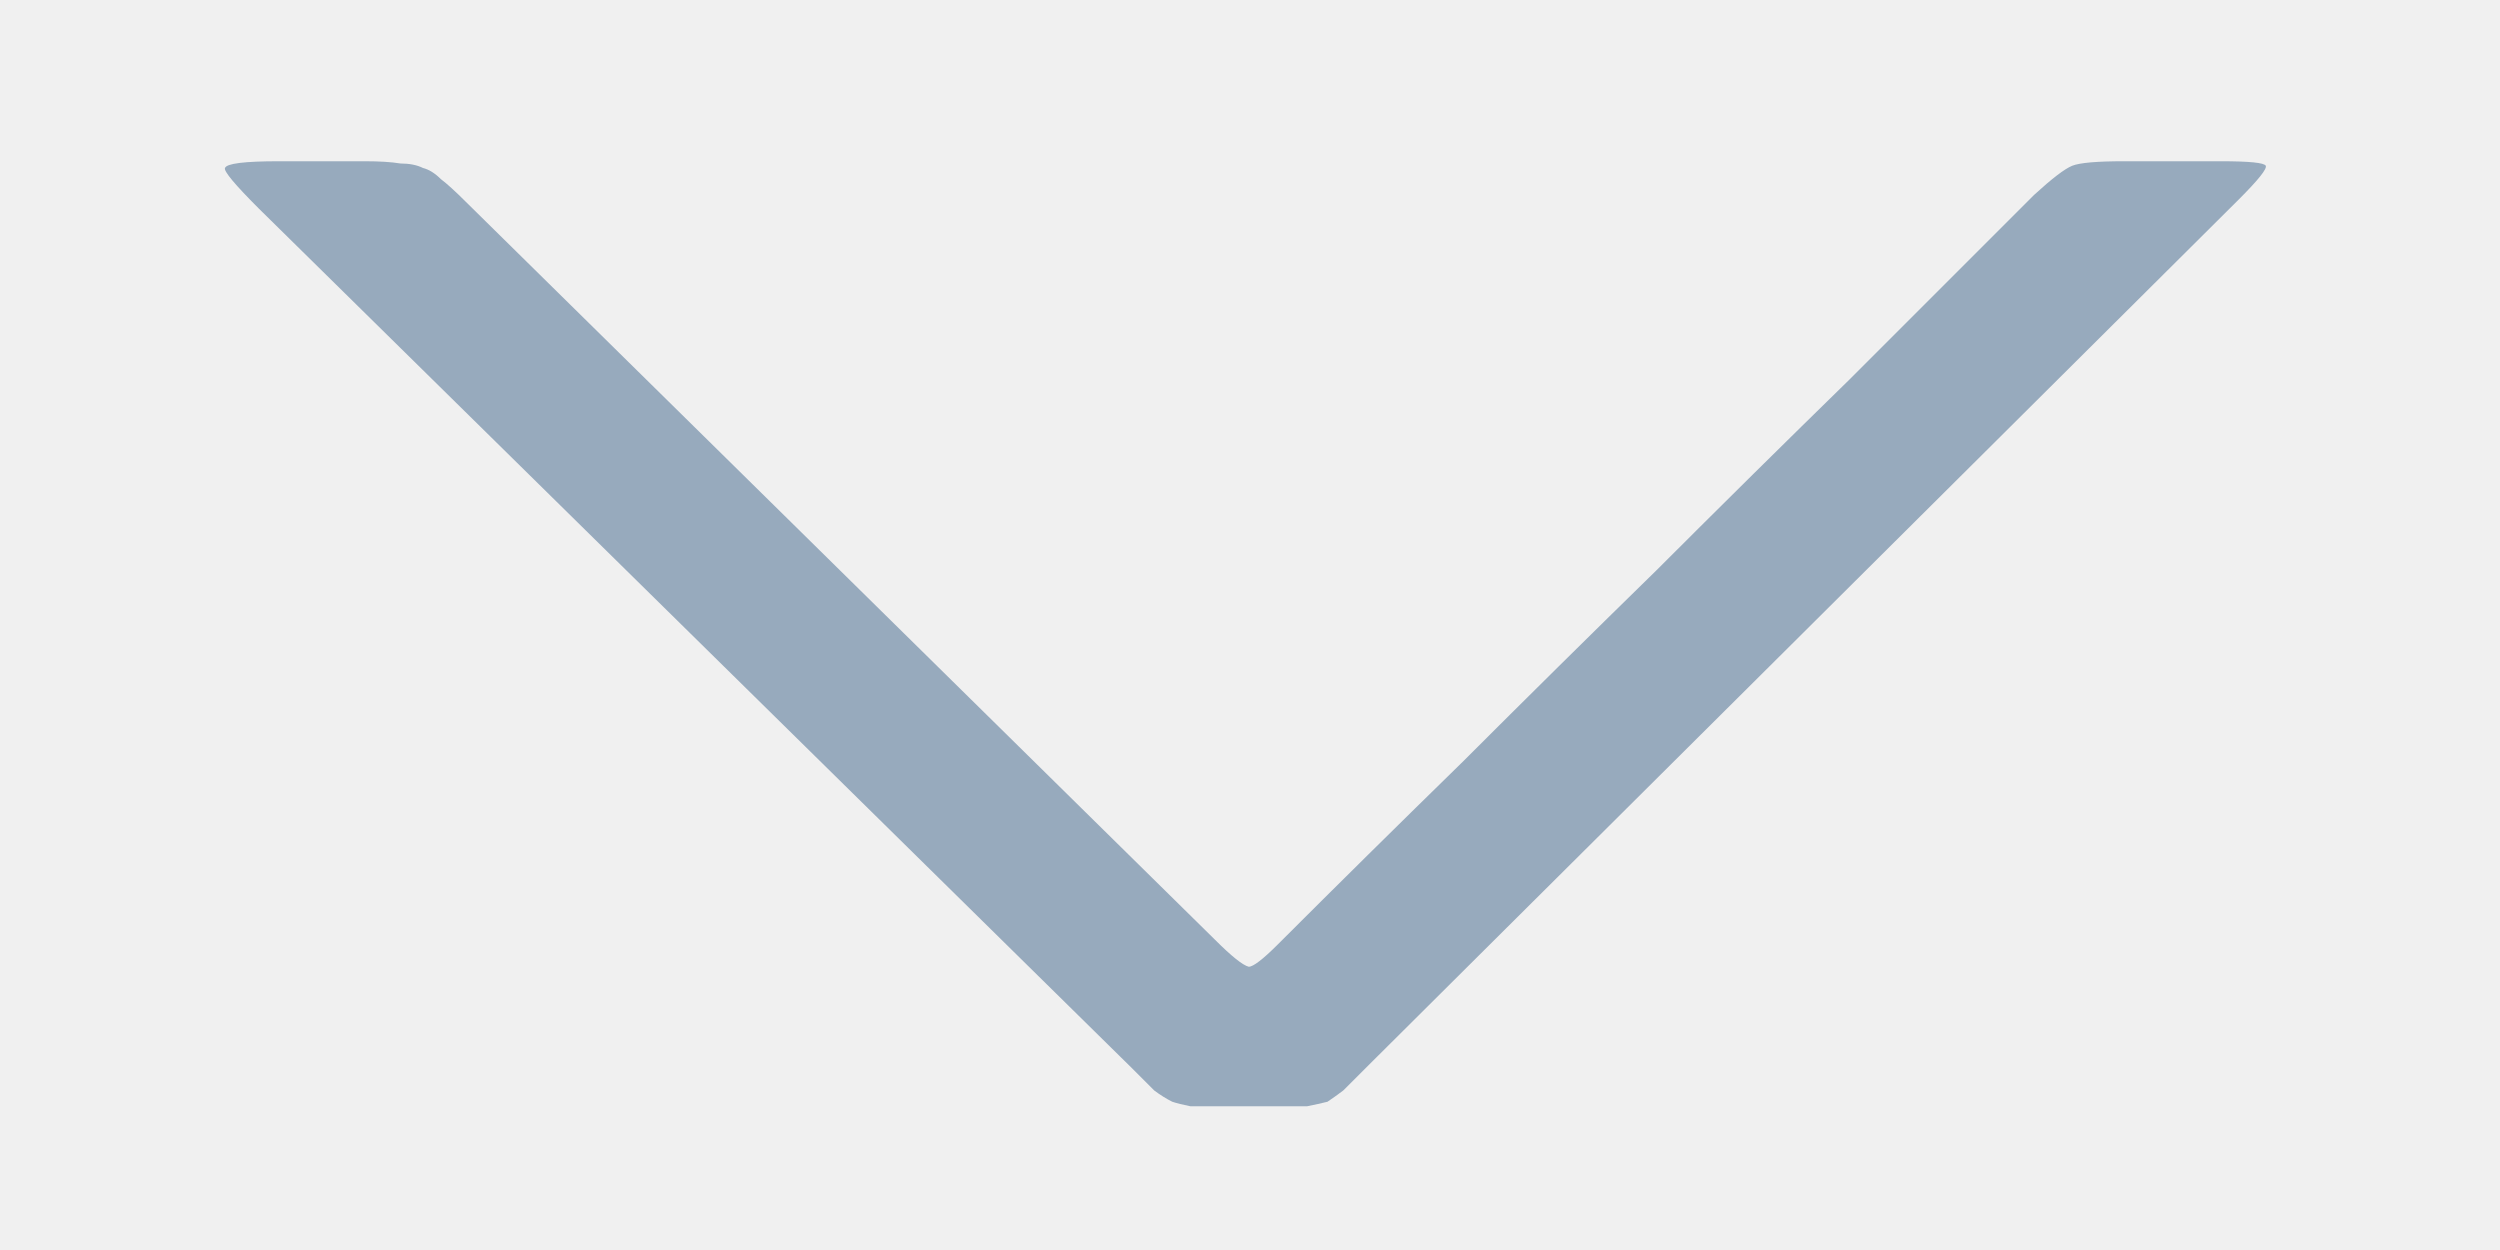
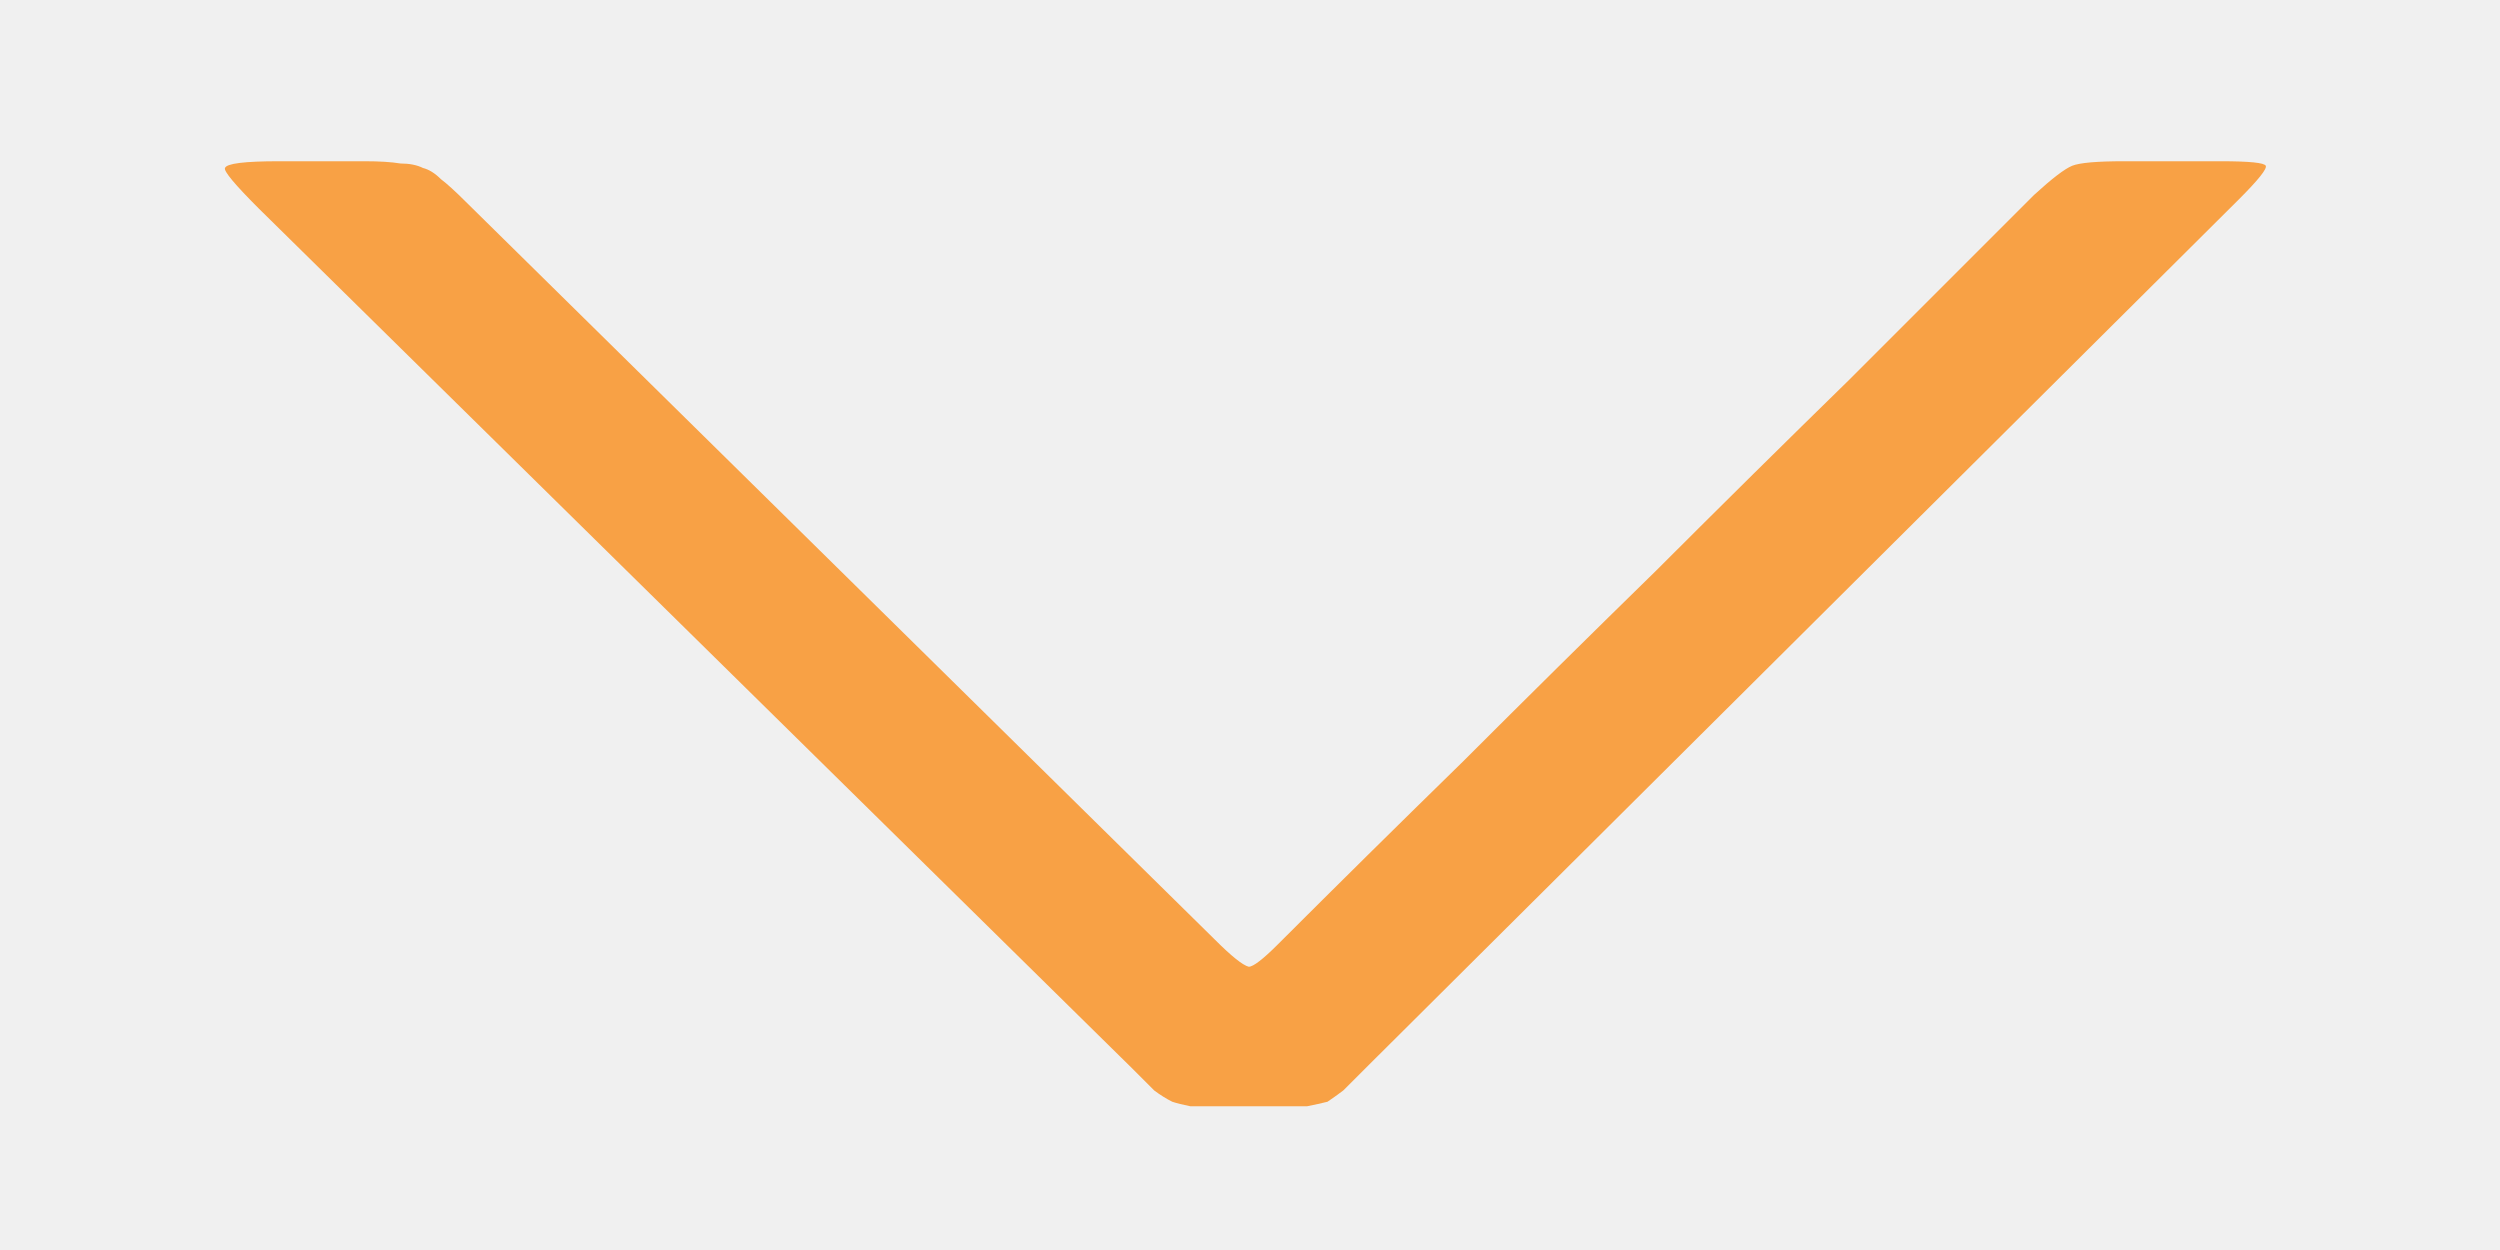
<svg xmlns="http://www.w3.org/2000/svg" width="200" height="100" viewBox="0 0 200 100" fill="none">
  <g clip-path="url(#clip0_42_4)">
-     <path d="M177.66 12.899C179.94 12.899 181.14 13.019 181.26 13.259C181.38 13.499 180.66 14.399 179.1 15.959L109.26 85.439C108.54 86.159 107.94 86.759 107.46 87.239C106.98 87.599 106.56 87.899 106.2 88.139C105.72 88.259 105.18 88.379 104.58 88.499C103.98 88.499 103.2 88.499 102.24 88.499H97.56C96.6 88.499 95.82 88.499 95.22 88.499C94.62 88.379 94.14 88.259 93.78 88.139C93.3 87.899 92.82 87.599 92.34 87.239C91.86 86.759 91.26 86.159 90.54 85.439L20.7 16.679C18.78 14.759 17.88 13.679 18 13.439C18.12 13.079 19.56 12.899 22.32 12.899H29.16C30.36 12.899 31.32 12.959 32.04 13.079C32.76 13.079 33.36 13.199 33.84 13.439C34.32 13.559 34.8 13.859 35.28 14.339C35.76 14.699 36.42 15.299 37.26 16.139L97.2 75.179C98.52 76.499 99.42 77.219 99.9 77.339C100.26 77.339 101.04 76.739 102.24 75.539C106.92 70.859 111.84 65.999 117 60.959C122.04 55.919 127.2 50.819 132.48 45.659C137.64 40.499 142.8 35.399 147.96 30.359C153.12 25.199 158.04 20.279 162.72 15.599C164.16 14.279 165.18 13.499 165.78 13.259C166.38 13.019 167.76 12.899 169.92 12.899H177.66Z" fill="#97AABD" />
+     <path d="M177.66 12.899C179.94 12.899 181.14 13.019 181.26 13.259C181.38 13.499 180.66 14.399 179.1 15.959L109.26 85.439C108.54 86.159 107.94 86.759 107.46 87.239C106.98 87.599 106.56 87.899 106.2 88.139C105.72 88.259 105.18 88.379 104.58 88.499C103.98 88.499 103.2 88.499 102.24 88.499H97.56C96.6 88.499 95.82 88.499 95.22 88.499C94.62 88.379 94.14 88.259 93.78 88.139C93.3 87.899 92.82 87.599 92.34 87.239C91.86 86.759 91.26 86.159 90.54 85.439L20.7 16.679C18.78 14.759 17.88 13.679 18 13.439C18.12 13.079 19.56 12.899 22.32 12.899H29.16C30.36 12.899 31.32 12.959 32.04 13.079C32.76 13.079 33.36 13.199 33.84 13.439C34.32 13.559 34.8 13.859 35.28 14.339C35.76 14.699 36.42 15.299 37.26 16.139L97.2 75.179C98.52 76.499 99.42 77.219 99.9 77.339C100.26 77.339 101.04 76.739 102.24 75.539C106.92 70.859 111.84 65.999 117 60.959C122.04 55.919 127.2 50.819 132.48 45.659C137.64 40.499 142.8 35.399 147.96 30.359C153.12 25.199 158.04 20.279 162.72 15.599C164.16 14.279 165.18 13.499 165.78 13.259C166.38 13.019 167.76 12.899 169.92 12.899H177.66Z" fill="#F8A145" />
  </g>
  <defs>
    <clipPath id="clip0_42_4">
      <rect width="200" height="100" fill="white" />
    </clipPath>
  </defs>
</svg>
